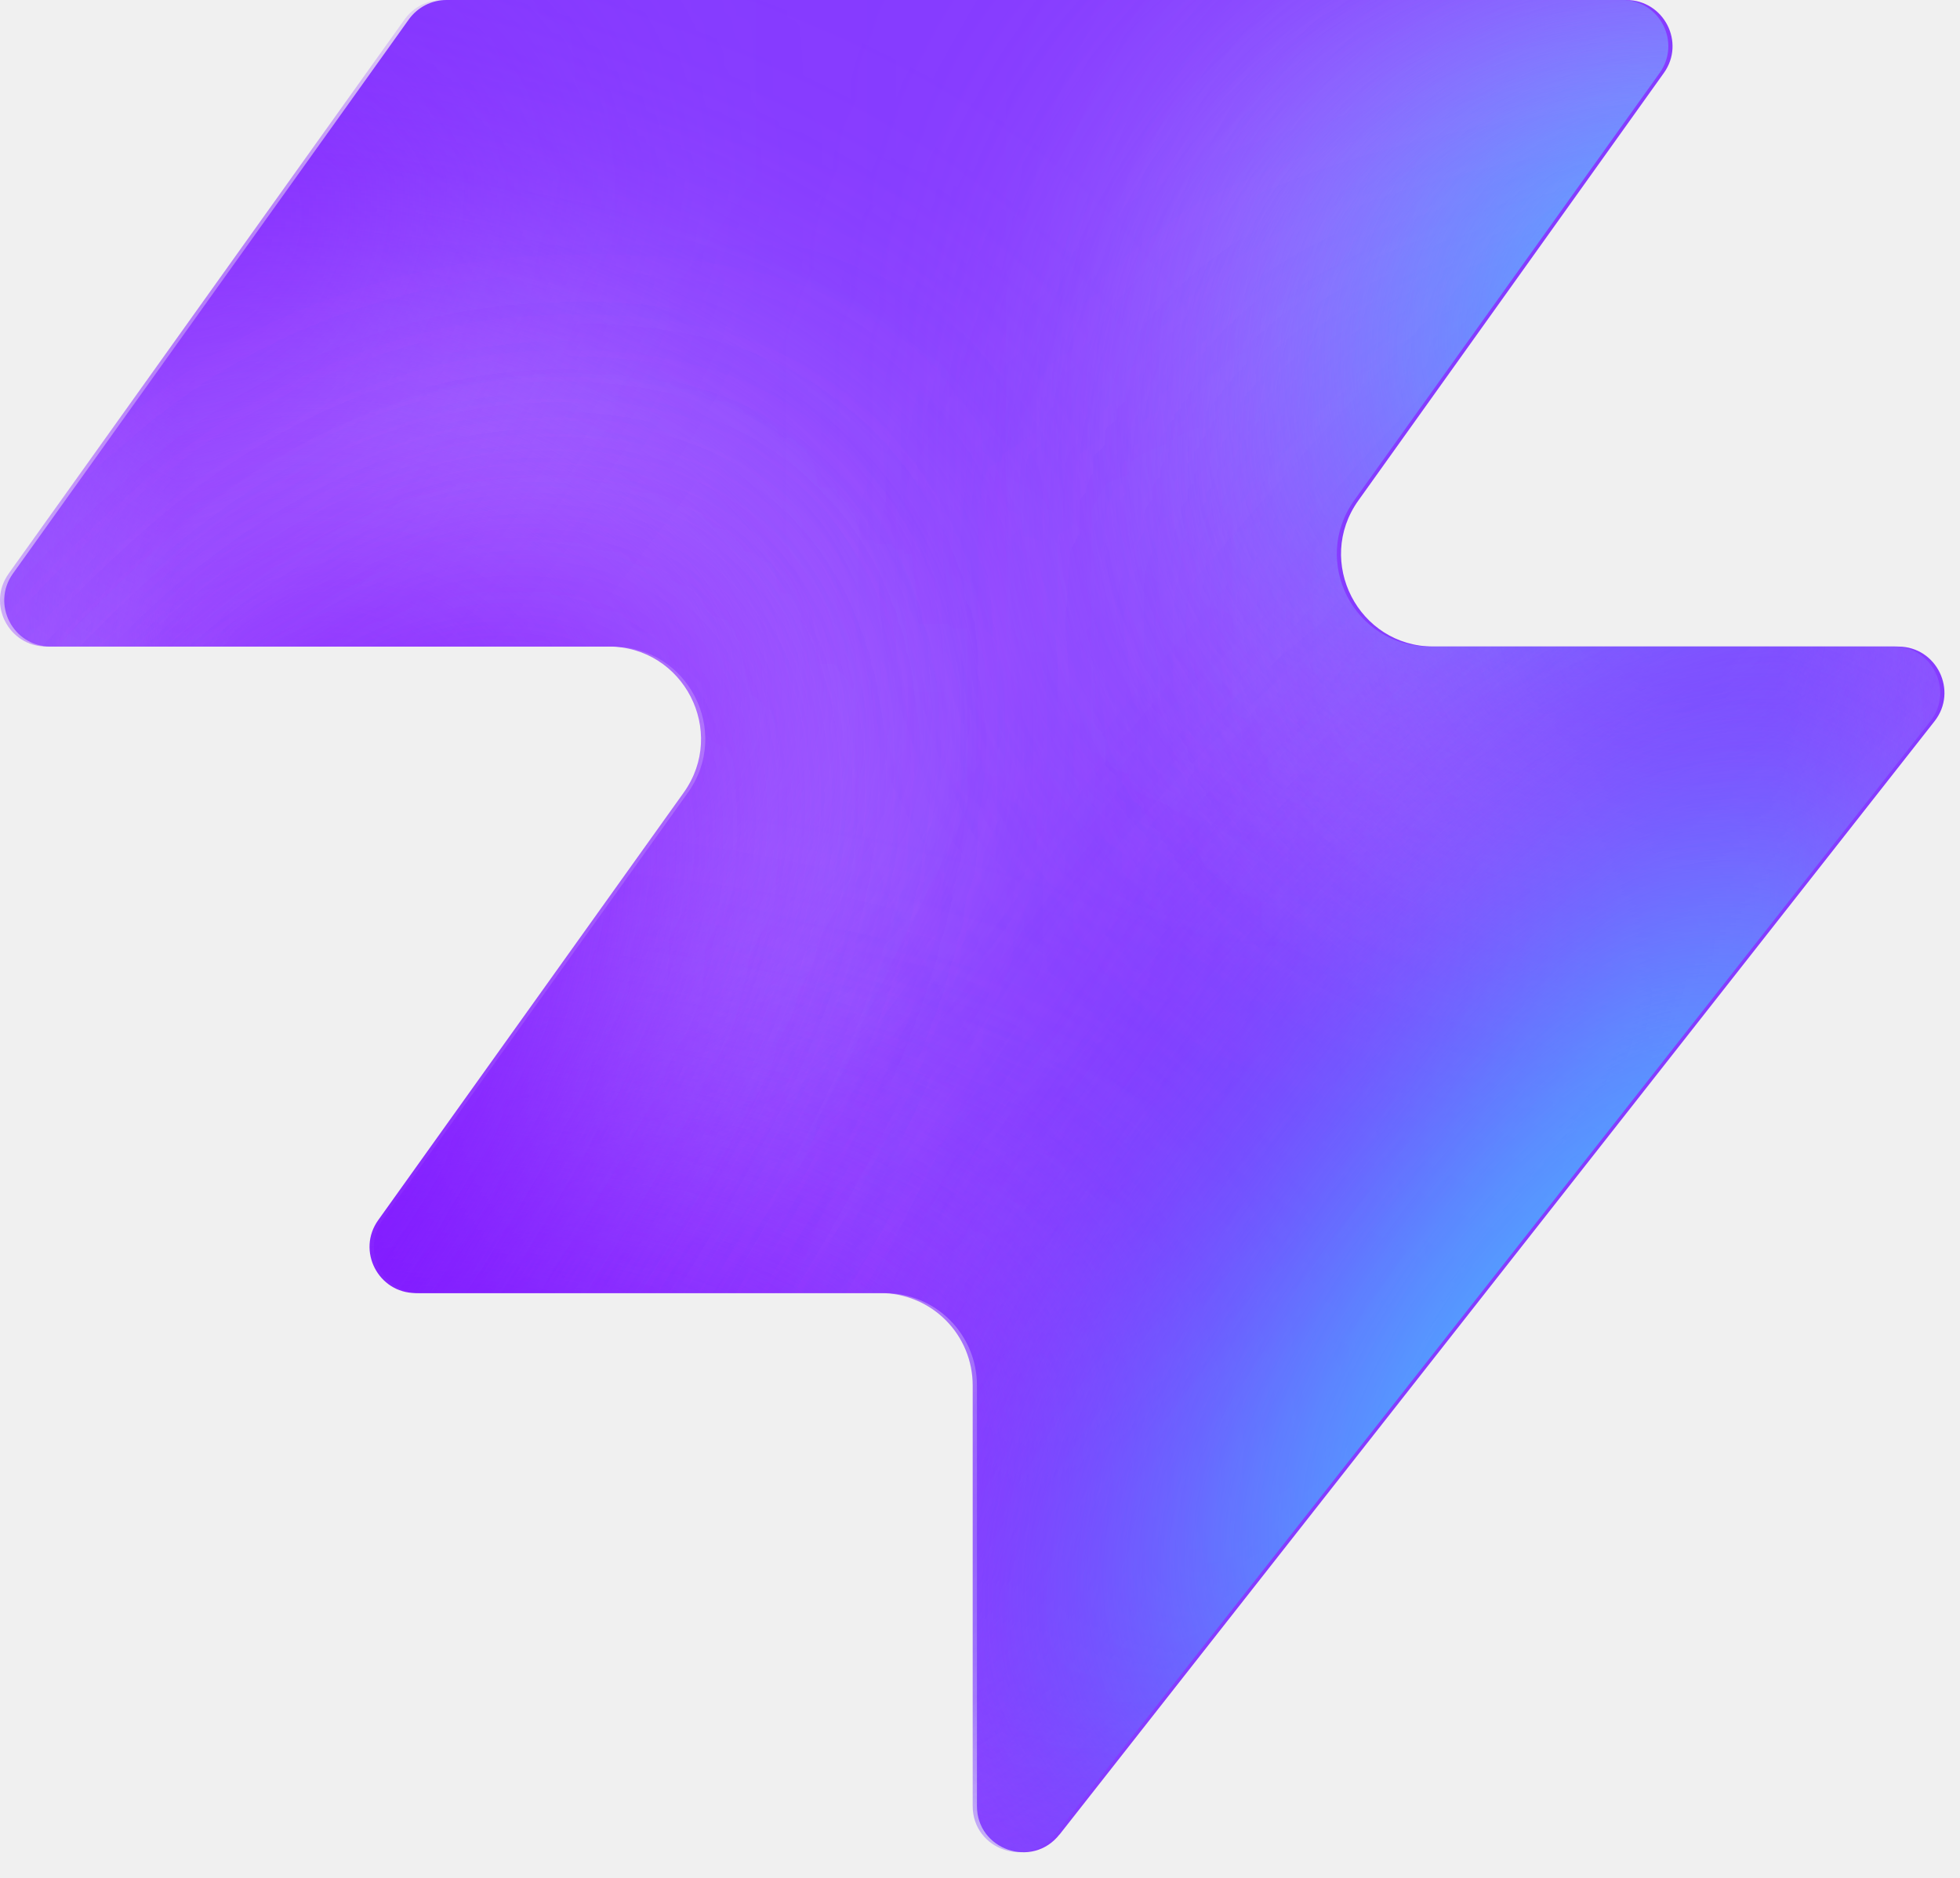
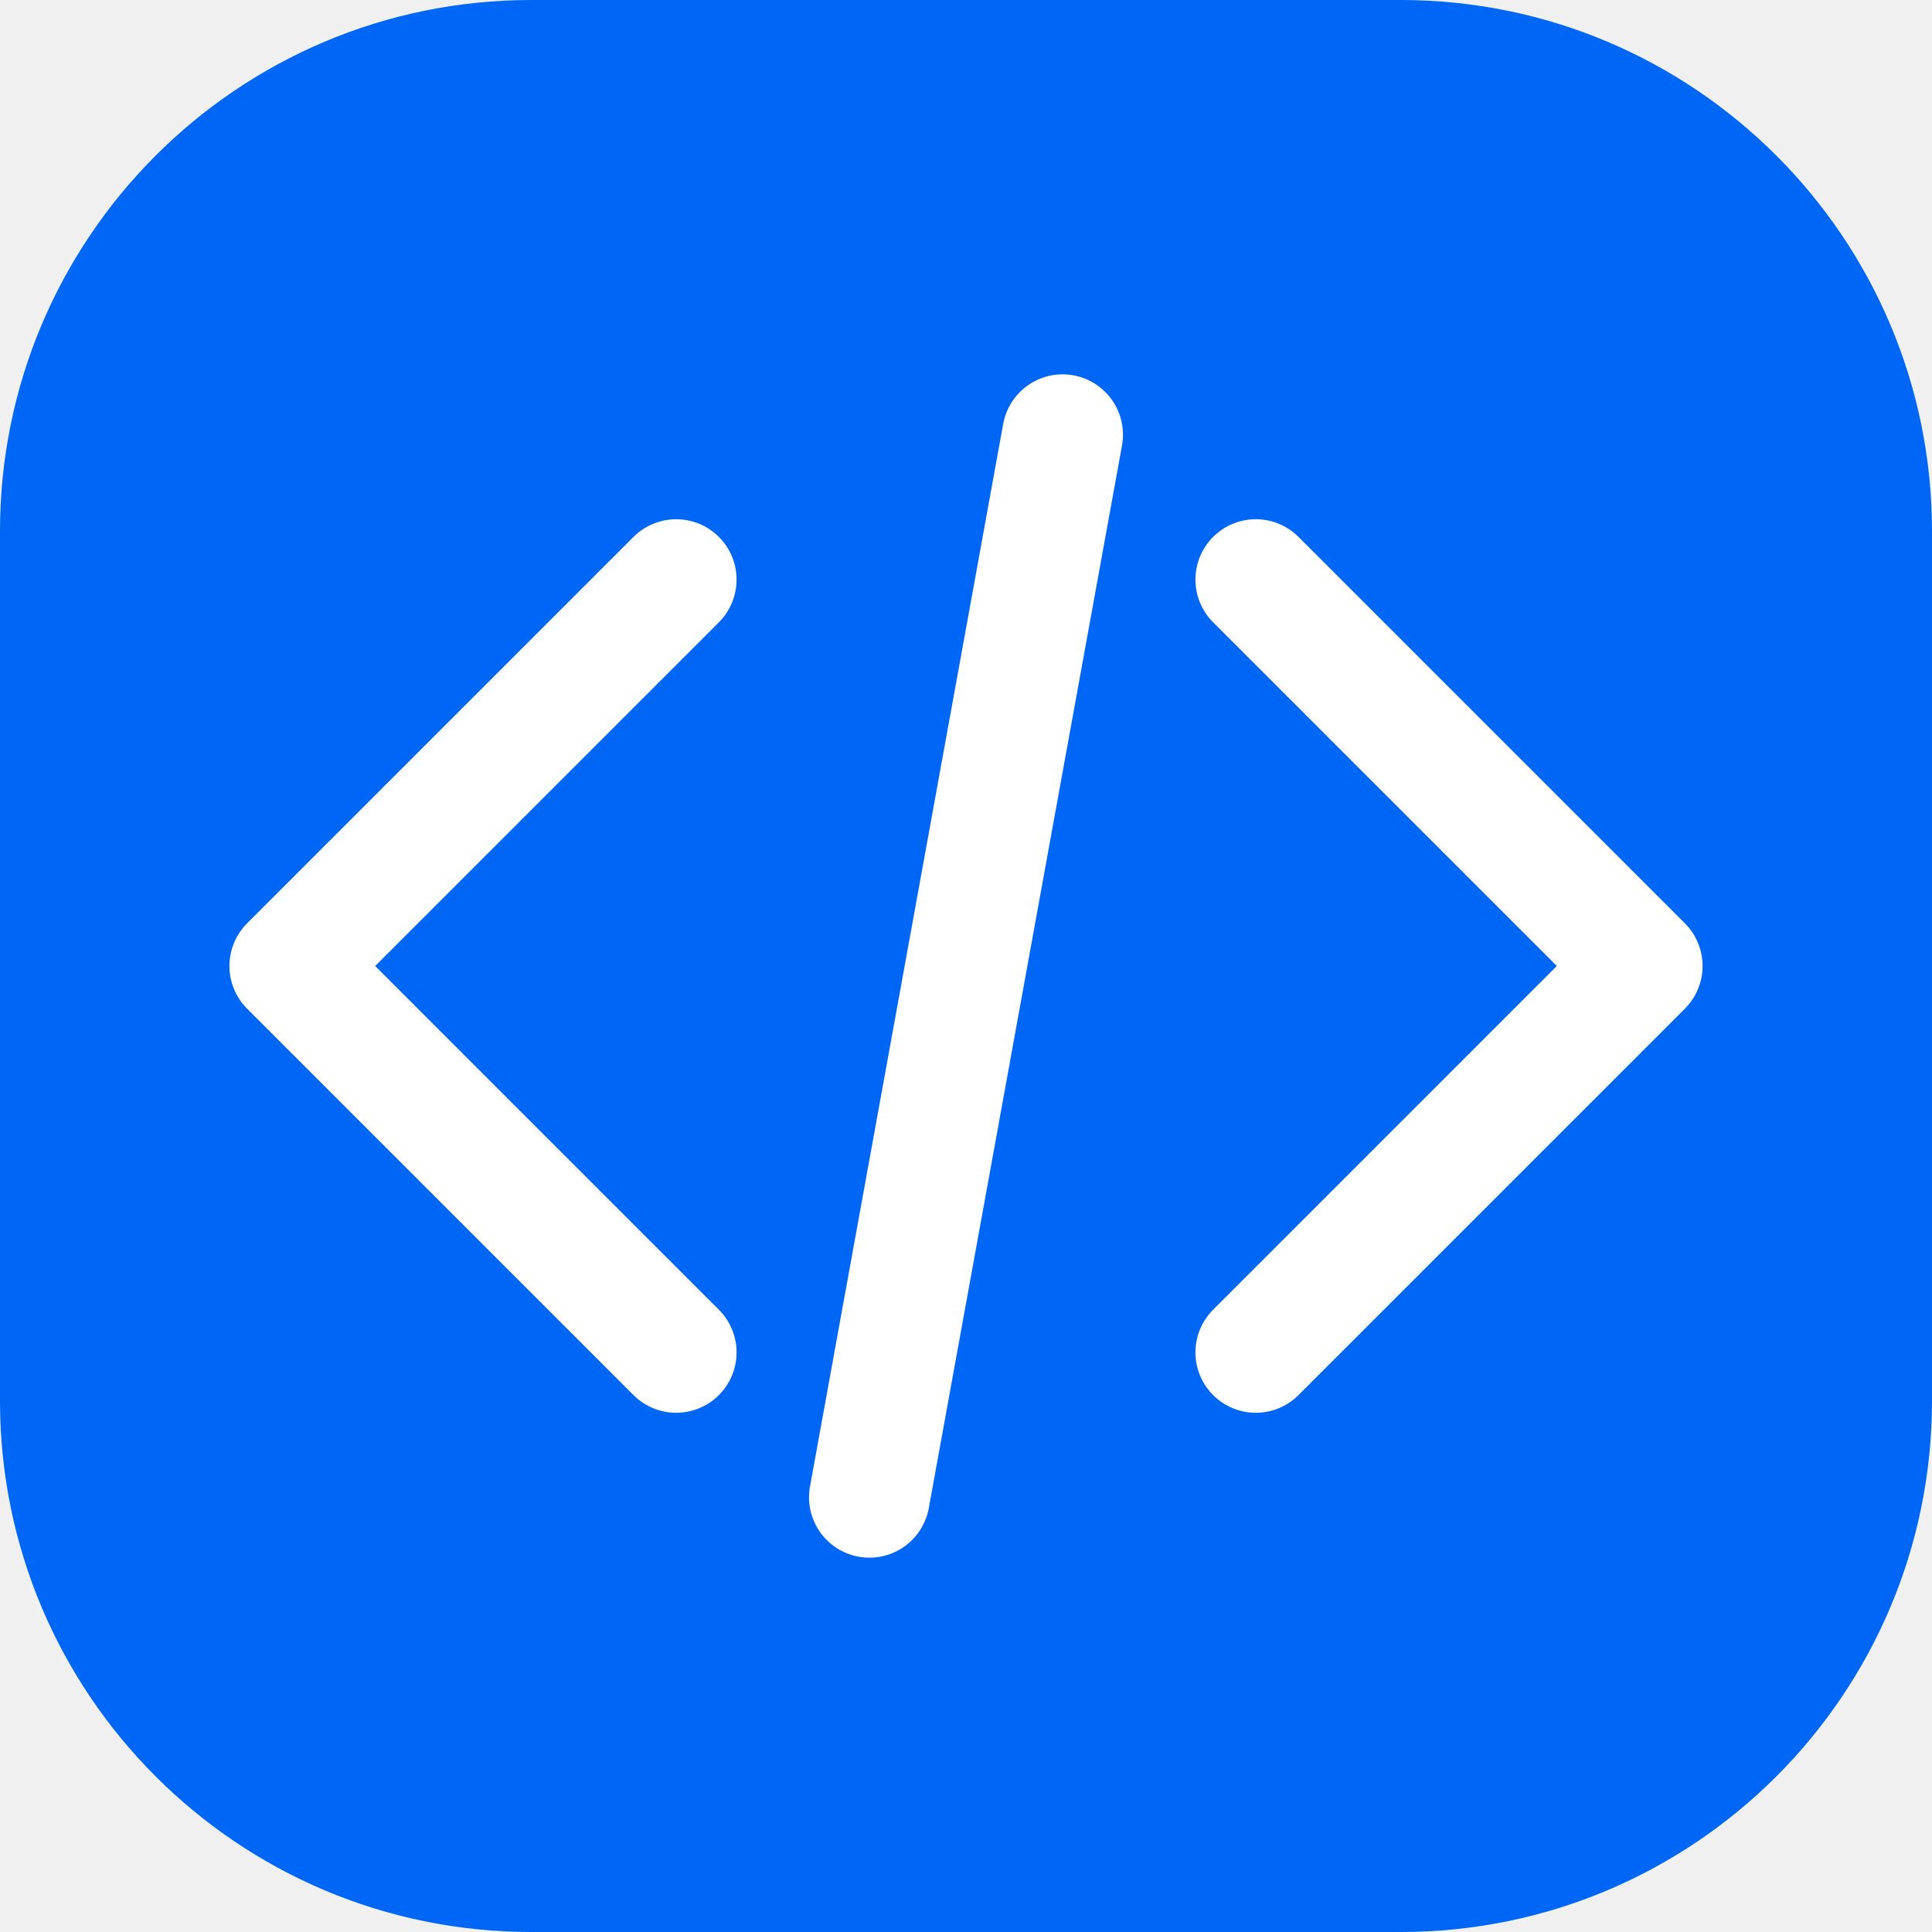
- <svg xmlns="http://www.w3.org/2000/svg" width="48" height="46" fill="none" viewBox="0 0 48 46">
-   <path fill="#863bff" d="M25.946 44.938c-.664.845-2.021.375-2.021-.698V33.937a2.26 2.26 0 0 0-2.262-2.262H10.287c-.92 0-1.456-1.04-.92-1.788l7.48-10.471c1.07-1.497 0-3.578-1.842-3.578H1.237c-.92 0-1.456-1.04-.92-1.788L10.013.474c.214-.297.556-.474.92-.474h28.894c.92 0 1.456 1.04.92 1.788l-7.48 10.471c-1.07 1.498 0 3.579 1.842 3.579h11.377c.943 0 1.473 1.088.89 1.83L25.947 44.94z" style="fill:#863bff;fill:color(display-p3 .525 .23 1);fill-opacity:1" />
-   <mask id="a" width="48" height="46" x="0" y="0" maskUnits="userSpaceOnUse" style="mask-type:alpha">
-     <path fill="#000" d="M25.842 44.938c-.664.844-2.021.375-2.021-.698V33.937a2.26 2.26 0 0 0-2.262-2.262H10.183c-.92 0-1.456-1.04-.92-1.788l7.48-10.471c1.07-1.498 0-3.579-1.842-3.579H1.133c-.92 0-1.456-1.04-.92-1.787L9.91.473c.214-.297.556-.474.92-.474h28.894c.92 0 1.456 1.04.92 1.788l-7.48 10.471c-1.07 1.498 0 3.578 1.842 3.578h11.377c.943 0 1.473 1.088.89 1.832L25.843 44.94z" style="fill:#000;fill-opacity:1" />
-   </mask>
-   <g mask="url(#a)">
-     <g filter="url(#b)">
-       <ellipse cx="5.508" cy="14.704" fill="#ede6ff" rx="5.508" ry="14.704" style="fill:#ede6ff;fill:color(display-p3 .927 .903 1);fill-opacity:1" transform="matrix(.00324 1 1 -.00324 -4.47 31.516)" />
-     </g>
-     <g filter="url(#c)">
-       <ellipse cx="10.399" cy="29.851" fill="#ede6ff" rx="10.399" ry="29.851" style="fill:#ede6ff;fill:color(display-p3 .927 .903 1);fill-opacity:1" transform="matrix(.00324 1 1 -.00324 -39.328 7.883)" />
-     </g>
-     <g filter="url(#d)">
-       <ellipse cx="5.508" cy="30.487" fill="#7e14ff" rx="5.508" ry="30.487" style="fill:#7e14ff;fill:color(display-p3 .492 .077 1);fill-opacity:1" transform="rotate(89.814 -25.913 -14.639)scale(1 -1)" />
-     </g>
-     <g filter="url(#e)">
-       <ellipse cx="5.508" cy="30.599" fill="#7e14ff" rx="5.508" ry="30.599" style="fill:#7e14ff;fill:color(display-p3 .492 .077 1);fill-opacity:1" transform="rotate(89.814 -32.644 -3.334)scale(1 -1)" />
-     </g>
-     <g filter="url(#f)">
-       <ellipse cx="5.508" cy="30.599" fill="#7e14ff" rx="5.508" ry="30.599" style="fill:#7e14ff;fill:color(display-p3 .492 .077 1);fill-opacity:1" transform="matrix(.00324 1 1 -.00324 -34.34 30.47)" />
-     </g>
-     <g filter="url(#g)">
-       <ellipse cx="14.072" cy="22.078" fill="#ede6ff" rx="14.072" ry="22.078" style="fill:#ede6ff;fill:color(display-p3 .927 .903 1);fill-opacity:1" transform="rotate(93.35 24.506 48.493)scale(-1 1)" />
-     </g>
-     <g filter="url(#h)">
-       <ellipse cx="3.47" cy="21.501" fill="#7e14ff" rx="3.47" ry="21.501" style="fill:#7e14ff;fill:color(display-p3 .492 .077 1);fill-opacity:1" transform="rotate(89.009 28.708 47.59)scale(-1 1)" />
-     </g>
-     <g filter="url(#i)">
-       <ellipse cx="3.47" cy="21.501" fill="#7e14ff" rx="3.47" ry="21.501" style="fill:#7e14ff;fill:color(display-p3 .492 .077 1);fill-opacity:1" transform="rotate(89.009 28.708 47.59)scale(-1 1)" />
-     </g>
-     <g filter="url(#j)">
-       <ellipse cx=".387" cy="8.972" fill="#7e14ff" rx="4.407" ry="29.108" style="fill:#7e14ff;fill:color(display-p3 .492 .077 1);fill-opacity:1" transform="rotate(39.51 .387 8.972)" />
-     </g>
-     <g filter="url(#k)">
-       <ellipse cx="47.523" cy="-6.092" fill="#7e14ff" rx="4.407" ry="29.108" style="fill:#7e14ff;fill:color(display-p3 .492 .077 1);fill-opacity:1" transform="rotate(37.892 47.523 -6.092)" />
-     </g>
-     <g filter="url(#l)">
-       <ellipse cx="41.412" cy="6.333" fill="#47bfff" rx="5.971" ry="9.665" style="fill:#47bfff;fill:color(display-p3 .28 .748 1);fill-opacity:1" transform="rotate(37.892 41.412 6.333)" />
-     </g>
-     <g filter="url(#m)">
-       <ellipse cx="-1.879" cy="38.332" fill="#7e14ff" rx="4.407" ry="29.108" style="fill:#7e14ff;fill:color(display-p3 .492 .077 1);fill-opacity:1" transform="rotate(37.892 -1.88 38.332)" />
-     </g>
-     <g filter="url(#n)">
-       <ellipse cx="-1.879" cy="38.332" fill="#7e14ff" rx="4.407" ry="29.108" style="fill:#7e14ff;fill:color(display-p3 .492 .077 1);fill-opacity:1" transform="rotate(37.892 -1.88 38.332)" />
-     </g>
-     <g filter="url(#o)">
-       <ellipse cx="35.651" cy="29.907" fill="#7e14ff" rx="4.407" ry="29.108" style="fill:#7e14ff;fill:color(display-p3 .492 .077 1);fill-opacity:1" transform="rotate(37.892 35.651 29.907)" />
-     </g>
-     <g filter="url(#p)">
-       <ellipse cx="38.418" cy="32.4" fill="#47bfff" rx="5.971" ry="15.297" style="fill:#47bfff;fill:color(display-p3 .28 .748 1);fill-opacity:1" transform="rotate(37.892 38.418 32.4)" />
-     </g>
-   </g>
-   <defs>
-     <filter id="b" width="60.045" height="41.654" x="-19.77" y="16.149" color-interpolation-filters="sRGB" filterUnits="userSpaceOnUse">
-       <feFlood flood-opacity="0" result="BackgroundImageFix" />
-       <feBlend in="SourceGraphic" in2="BackgroundImageFix" result="shape" />
-       <feGaussianBlur result="effect1_foregroundBlur_2002_17158" stdDeviation="7.659" />
-     </filter>
-     <filter id="c" width="90.34" height="51.437" x="-54.613" y="-7.533" color-interpolation-filters="sRGB" filterUnits="userSpaceOnUse">
-       <feFlood flood-opacity="0" result="BackgroundImageFix" />
-       <feBlend in="SourceGraphic" in2="BackgroundImageFix" result="shape" />
-       <feGaussianBlur result="effect1_foregroundBlur_2002_17158" stdDeviation="7.659" />
-     </filter>
-     <filter id="d" width="79.355" height="29.4" x="-49.64" y="2.03" color-interpolation-filters="sRGB" filterUnits="userSpaceOnUse">
-       <feFlood flood-opacity="0" result="BackgroundImageFix" />
-       <feBlend in="SourceGraphic" in2="BackgroundImageFix" result="shape" />
-       <feGaussianBlur result="effect1_foregroundBlur_2002_17158" stdDeviation="4.596" />
-     </filter>
-     <filter id="e" width="79.579" height="29.4" x="-45.045" y="20.029" color-interpolation-filters="sRGB" filterUnits="userSpaceOnUse">
-       <feFlood flood-opacity="0" result="BackgroundImageFix" />
-       <feBlend in="SourceGraphic" in2="BackgroundImageFix" result="shape" />
-       <feGaussianBlur result="effect1_foregroundBlur_2002_17158" stdDeviation="4.596" />
-     </filter>
-     <filter id="f" width="79.579" height="29.4" x="-43.513" y="21.178" color-interpolation-filters="sRGB" filterUnits="userSpaceOnUse">
-       <feFlood flood-opacity="0" result="BackgroundImageFix" />
-       <feBlend in="SourceGraphic" in2="BackgroundImageFix" result="shape" />
-       <feGaussianBlur result="effect1_foregroundBlur_2002_17158" stdDeviation="4.596" />
-     </filter>
-     <filter id="g" width="74.749" height="58.852" x="15.756" y="-17.901" color-interpolation-filters="sRGB" filterUnits="userSpaceOnUse">
-       <feFlood flood-opacity="0" result="BackgroundImageFix" />
-       <feBlend in="SourceGraphic" in2="BackgroundImageFix" result="shape" />
-       <feGaussianBlur result="effect1_foregroundBlur_2002_17158" stdDeviation="7.659" />
-     </filter>
-     <filter id="h" width="61.377" height="25.362" x="23.548" y="2.284" color-interpolation-filters="sRGB" filterUnits="userSpaceOnUse">
-       <feFlood flood-opacity="0" result="BackgroundImageFix" />
-       <feBlend in="SourceGraphic" in2="BackgroundImageFix" result="shape" />
-       <feGaussianBlur result="effect1_foregroundBlur_2002_17158" stdDeviation="4.596" />
-     </filter>
-     <filter id="i" width="61.377" height="25.362" x="23.548" y="2.284" color-interpolation-filters="sRGB" filterUnits="userSpaceOnUse">
-       <feFlood flood-opacity="0" result="BackgroundImageFix" />
-       <feBlend in="SourceGraphic" in2="BackgroundImageFix" result="shape" />
-       <feGaussianBlur result="effect1_foregroundBlur_2002_17158" stdDeviation="4.596" />
-     </filter>
-     <filter id="j" width="56.045" height="63.649" x="-27.636" y="-22.853" color-interpolation-filters="sRGB" filterUnits="userSpaceOnUse">
-       <feFlood flood-opacity="0" result="BackgroundImageFix" />
-       <feBlend in="SourceGraphic" in2="BackgroundImageFix" result="shape" />
-       <feGaussianBlur result="effect1_foregroundBlur_2002_17158" stdDeviation="4.596" />
-     </filter>
-     <filter id="k" width="54.814" height="64.646" x="20.116" y="-38.415" color-interpolation-filters="sRGB" filterUnits="userSpaceOnUse">
-       <feFlood flood-opacity="0" result="BackgroundImageFix" />
-       <feBlend in="SourceGraphic" in2="BackgroundImageFix" result="shape" />
-       <feGaussianBlur result="effect1_foregroundBlur_2002_17158" stdDeviation="4.596" />
-     </filter>
-     <filter id="l" width="33.541" height="35.313" x="24.641" y="-11.323" color-interpolation-filters="sRGB" filterUnits="userSpaceOnUse">
-       <feFlood flood-opacity="0" result="BackgroundImageFix" />
-       <feBlend in="SourceGraphic" in2="BackgroundImageFix" result="shape" />
-       <feGaussianBlur result="effect1_foregroundBlur_2002_17158" stdDeviation="4.596" />
-     </filter>
-     <filter id="m" width="54.814" height="64.646" x="-29.286" y="6.009" color-interpolation-filters="sRGB" filterUnits="userSpaceOnUse">
-       <feFlood flood-opacity="0" result="BackgroundImageFix" />
-       <feBlend in="SourceGraphic" in2="BackgroundImageFix" result="shape" />
-       <feGaussianBlur result="effect1_foregroundBlur_2002_17158" stdDeviation="4.596" />
-     </filter>
-     <filter id="n" width="54.814" height="64.646" x="-29.286" y="6.009" color-interpolation-filters="sRGB" filterUnits="userSpaceOnUse">
-       <feFlood flood-opacity="0" result="BackgroundImageFix" />
-       <feBlend in="SourceGraphic" in2="BackgroundImageFix" result="shape" />
-       <feGaussianBlur result="effect1_foregroundBlur_2002_17158" stdDeviation="4.596" />
-     </filter>
-     <filter id="o" width="54.814" height="64.646" x="8.244" y="-2.416" color-interpolation-filters="sRGB" filterUnits="userSpaceOnUse">
-       <feFlood flood-opacity="0" result="BackgroundImageFix" />
-       <feBlend in="SourceGraphic" in2="BackgroundImageFix" result="shape" />
-       <feGaussianBlur result="effect1_foregroundBlur_2002_17158" stdDeviation="4.596" />
-     </filter>
-     <filter id="p" width="39.409" height="43.623" x="18.713" y="10.588" color-interpolation-filters="sRGB" filterUnits="userSpaceOnUse">
-       <feFlood flood-opacity="0" result="BackgroundImageFix" />
-       <feBlend in="SourceGraphic" in2="BackgroundImageFix" result="shape" />
-       <feGaussianBlur result="effect1_foregroundBlur_2002_17158" stdDeviation="4.596" />
-     </filter>
-   </defs>
+ <svg xmlns="http://www.w3.org/2000/svg" viewBox="0 0 40 40">
+   <rect width="40" height="40" rx="11" fill="#0066f5" />
+   <path d="m14 12-8 8 8 8m12-16 8 8-8 8m-4-19-4 22" fill="none" stroke="white" stroke-width="2.5" stroke-linecap="round" stroke-linejoin="round" />
</svg>
